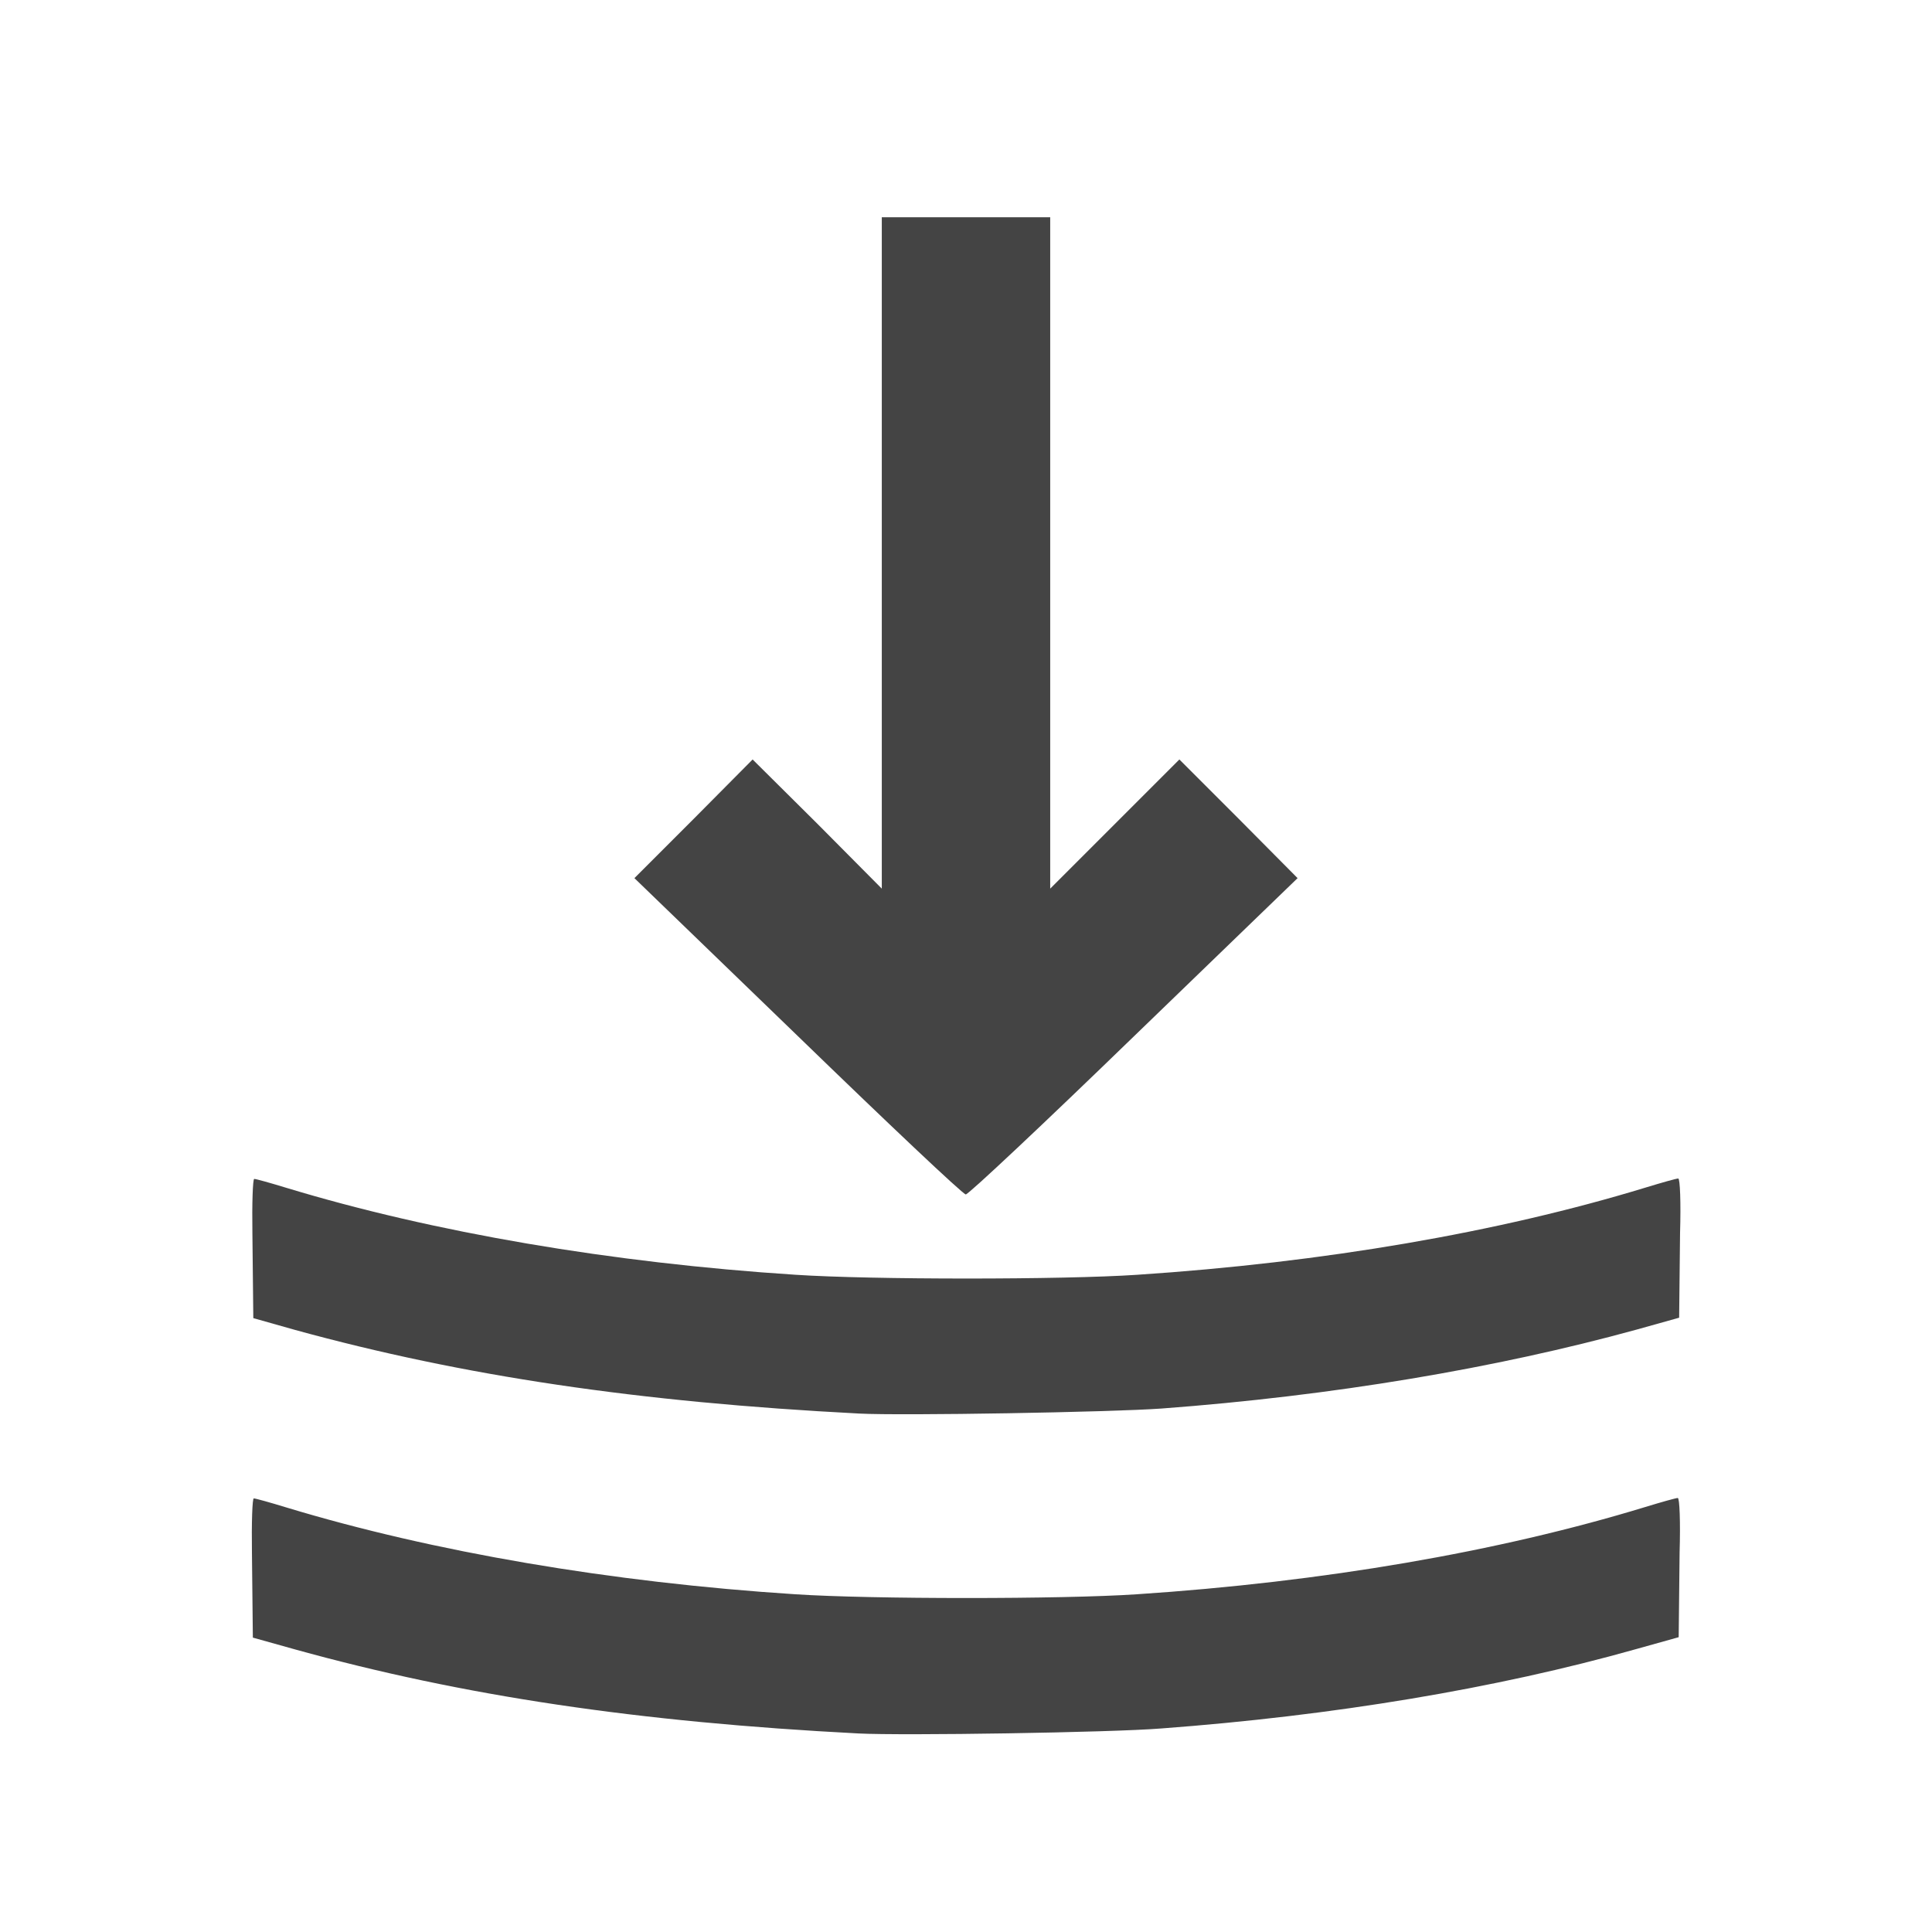
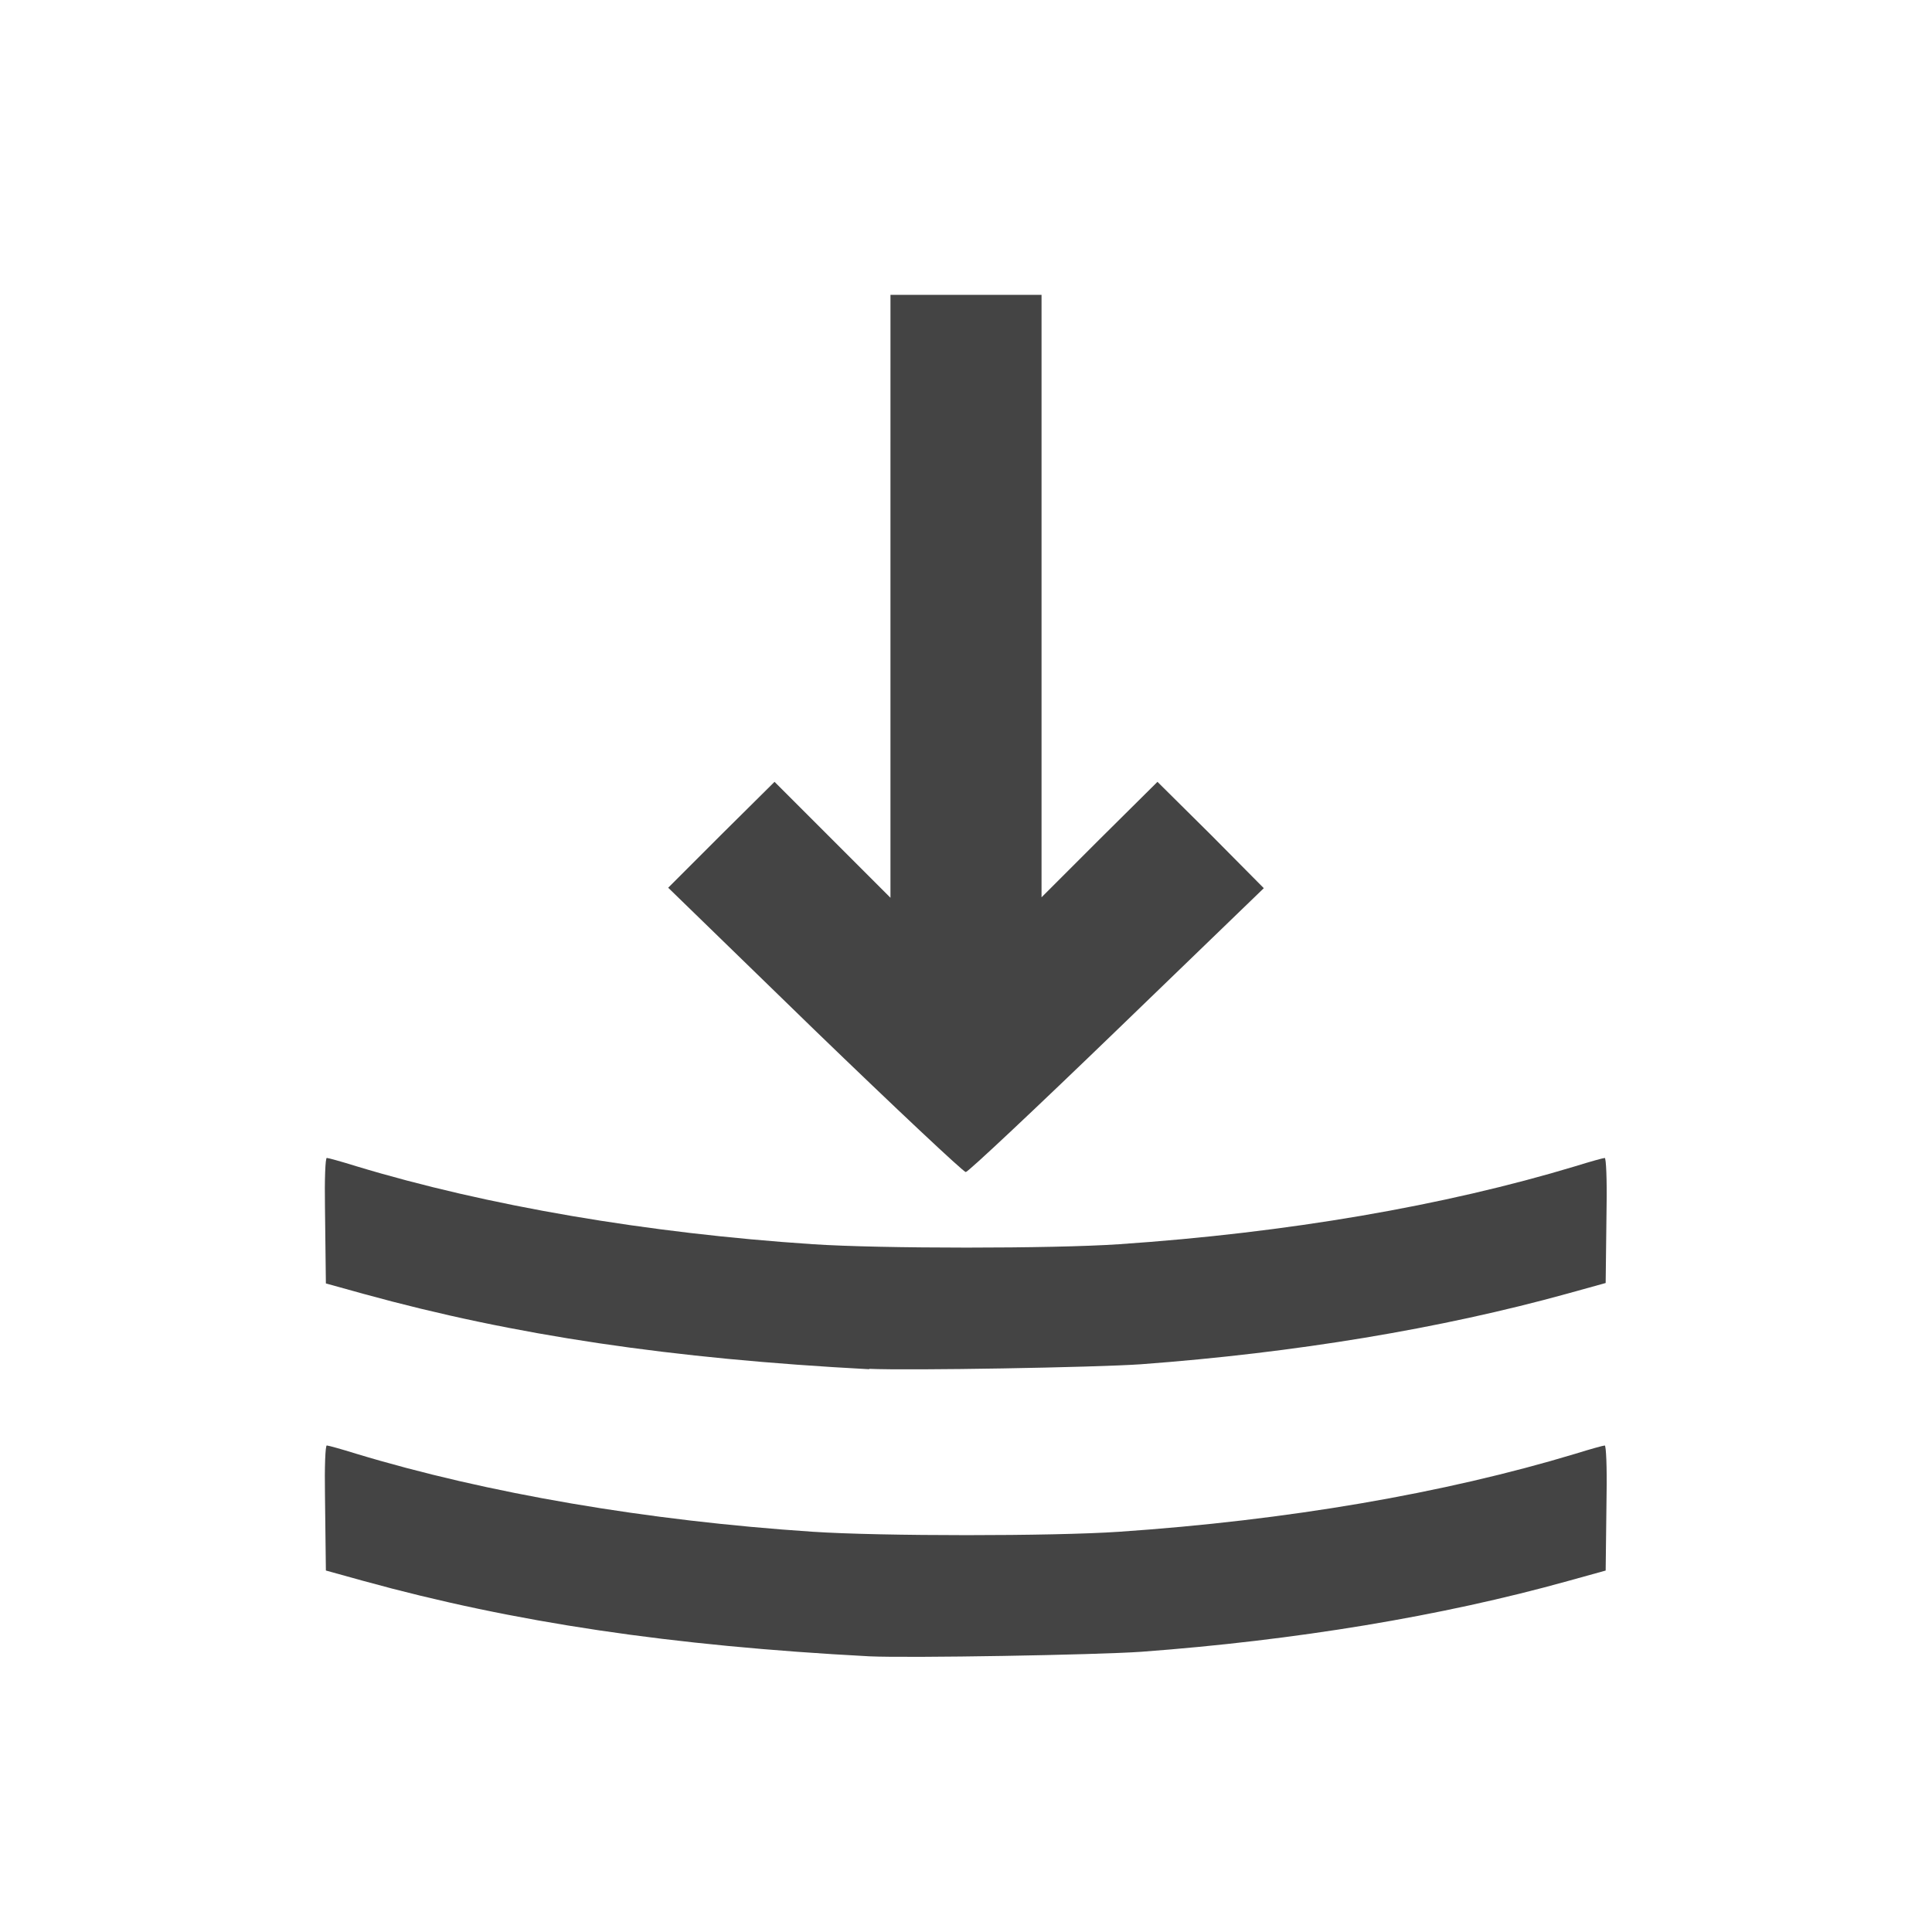
<svg xmlns="http://www.w3.org/2000/svg" width="16" height="16" viewBox="0 0 4.233 4.233" version="1.1" id="svg5" xml:space="preserve">
  <defs id="defs2" />
  <g id="layer1">
-     <path style="fill:#444444;fill-opacity:1;stroke-width:0.012" d="M 1.748,2.27 1.39,1.924 1.52,1.794 1.649,1.664 1.791,1.805 1.932,1.947 V 1.015 L 1.932,0.476 H 2.117 2.301 L 2.301,1.015 V 1.947 L 2.443,1.805 2.584,1.664 2.714,1.794 2.843,1.924 2.485,2.27 c -0.197,0.191 -0.363,0.347 -0.369,0.347 -0.006,0 -0.171,-0.156 -0.368,-0.347 z" id="path171" />
-     <path style="fill:#444444;fill-opacity:1;stroke-width:0.008" d="M 1.881,3.097 C 1.398,3.072 1.015,3.015 0.647,2.914 L 0.555,2.888 0.553,2.702 c -0.001,-0.065 8.2259e-4,-0.119 0.004,-0.119 0.004,0 0.036,0.009 0.072,0.02 0.32,0.097 0.711,0.164 1.114,0.19 0.166,0.011 0.586,0.011 0.748,8.18e-5 0.409,-0.027 0.793,-0.093 1.114,-0.191 0.036,-0.011 0.068,-0.02 0.072,-0.02 0.004,0 0.006,0.053 0.004,0.119 l -0.002,0.186 -0.093,0.026 c -0.309,0.085 -0.666,0.145 -1.041,0.173 -0.111,0.008 -0.567,0.016 -0.663,0.011 z" id="path169" />
-     <path style="fill:#444444;fill-opacity:1;stroke-width:0.008" d="M 1.881,3.798 C 1.398,3.773 1.015,3.716 0.647,3.614 l -0.093,-0.026 -0.002,-0.186 c -0.001,-0.065 8.2259e-4,-0.119 0.004,-0.119 0.004,0 0.036,0.009 0.072,0.02 0.32,0.097 0.711,0.164 1.114,0.19 0.166,0.011 0.586,0.011 0.748,8.19e-5 0.409,-0.027 0.793,-0.093 1.114,-0.191 0.036,-0.011 0.068,-0.02 0.072,-0.02 0.004,0 0.006,0.053 0.004,0.119 l -0.002,0.186 -0.093,0.026 C 3.277,3.7 2.92,3.759 2.545,3.787 2.434,3.796 1.978,3.803 1.881,3.798 Z" id="path169-3" />
+     <path style="fill:#444444;fill-opacity:1;stroke-width:0.011" d="M 1.785,2.257 1.464,1.945 1.58,1.829 1.697,1.713 l 0.127,0.127 0.127,0.127 V 1.13 l 2.52e-5,-0.484 H 2.117 2.282 L 2.282,1.13 V 1.966 L 2.409,1.839 2.536,1.713 2.653,1.829 2.769,1.946 2.447,2.257 c -0.177,0.171 -0.326,0.311 -0.331,0.311 -0.005,0 -0.154,-0.14 -0.331,-0.311 z" id="path171" />
+     <path style="fill:#444444;fill-opacity:1;stroke-width:0.007" d="M 1.905,3 C 1.471,2.977 1.127,2.926 0.797,2.835 L 0.714,2.812 0.712,2.644 c -0.001,-0.059 7.3877e-4,-0.107 0.004,-0.107 0.003,0 0.032,0.008 0.064,0.018 0.287,0.087 0.639,0.147 1,0.171 0.149,0.01 0.527,0.01 0.672,7.35e-5 0.368,-0.025 0.712,-0.084 1,-0.171 0.032,-0.01 0.061,-0.018 0.064,-0.018 0.003,0 0.005,0.048 0.004,0.107 l -0.002,0.167 -0.083,0.023 c -0.278,0.077 -0.598,0.13 -0.935,0.155 -0.1,0.007 -0.509,0.014 -0.596,0.01 z" id="path169" />
+     <path style="fill:#444444;fill-opacity:1;stroke-width:0.007" d="M 1.905,3.629 C 1.471,3.606 1.127,3.555 0.797,3.464 L 0.714,3.441 0.712,3.274 c -0.001,-0.059 7.392e-4,-0.107 0.004,-0.107 0.003,0 0.032,0.008 0.064,0.018 0.287,0.087 0.639,0.147 1,0.171 0.149,0.01 0.527,0.01 0.672,7.35e-5 0.368,-0.025 0.712,-0.084 1,-0.171 0.032,-0.01 0.061,-0.018 0.064,-0.018 0.003,0 0.005,0.048 0.004,0.107 l -0.002,0.167 -0.083,0.023 C 3.159,3.541 2.838,3.594 2.501,3.619 c -0.1,0.007 -0.509,0.014 -0.596,0.01 z" id="path169-3" />
  </g>
</svg>
